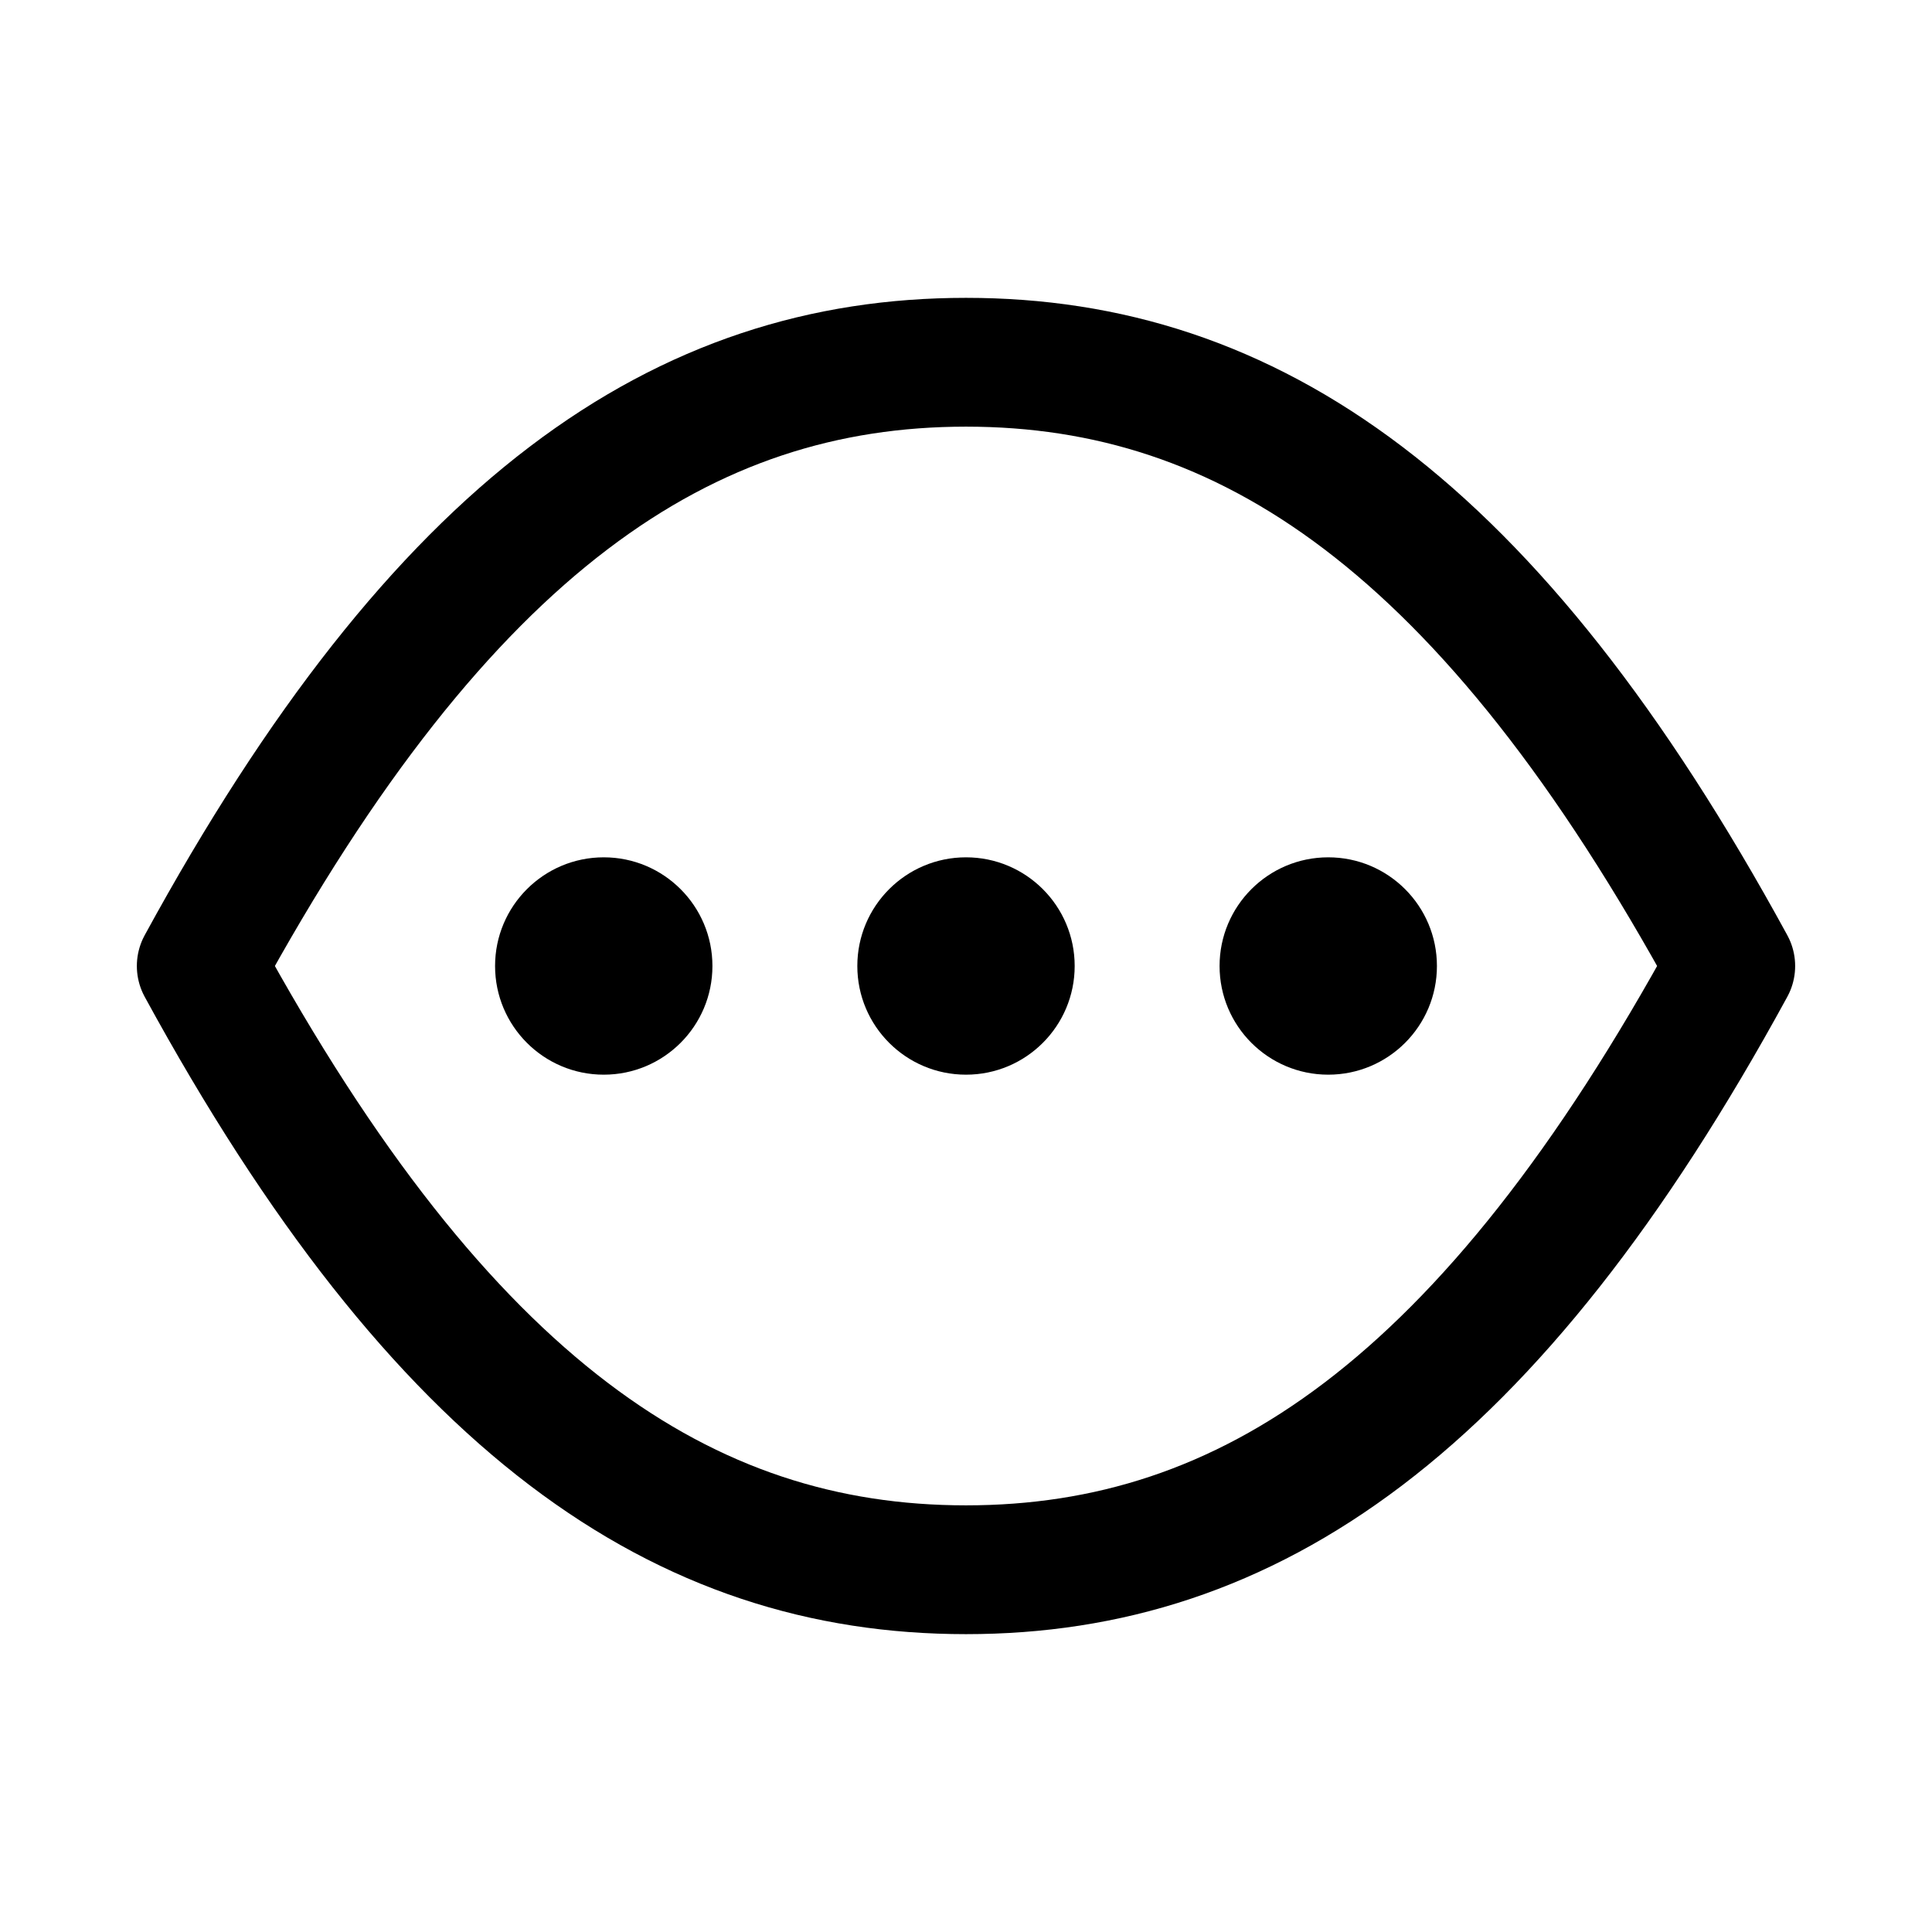
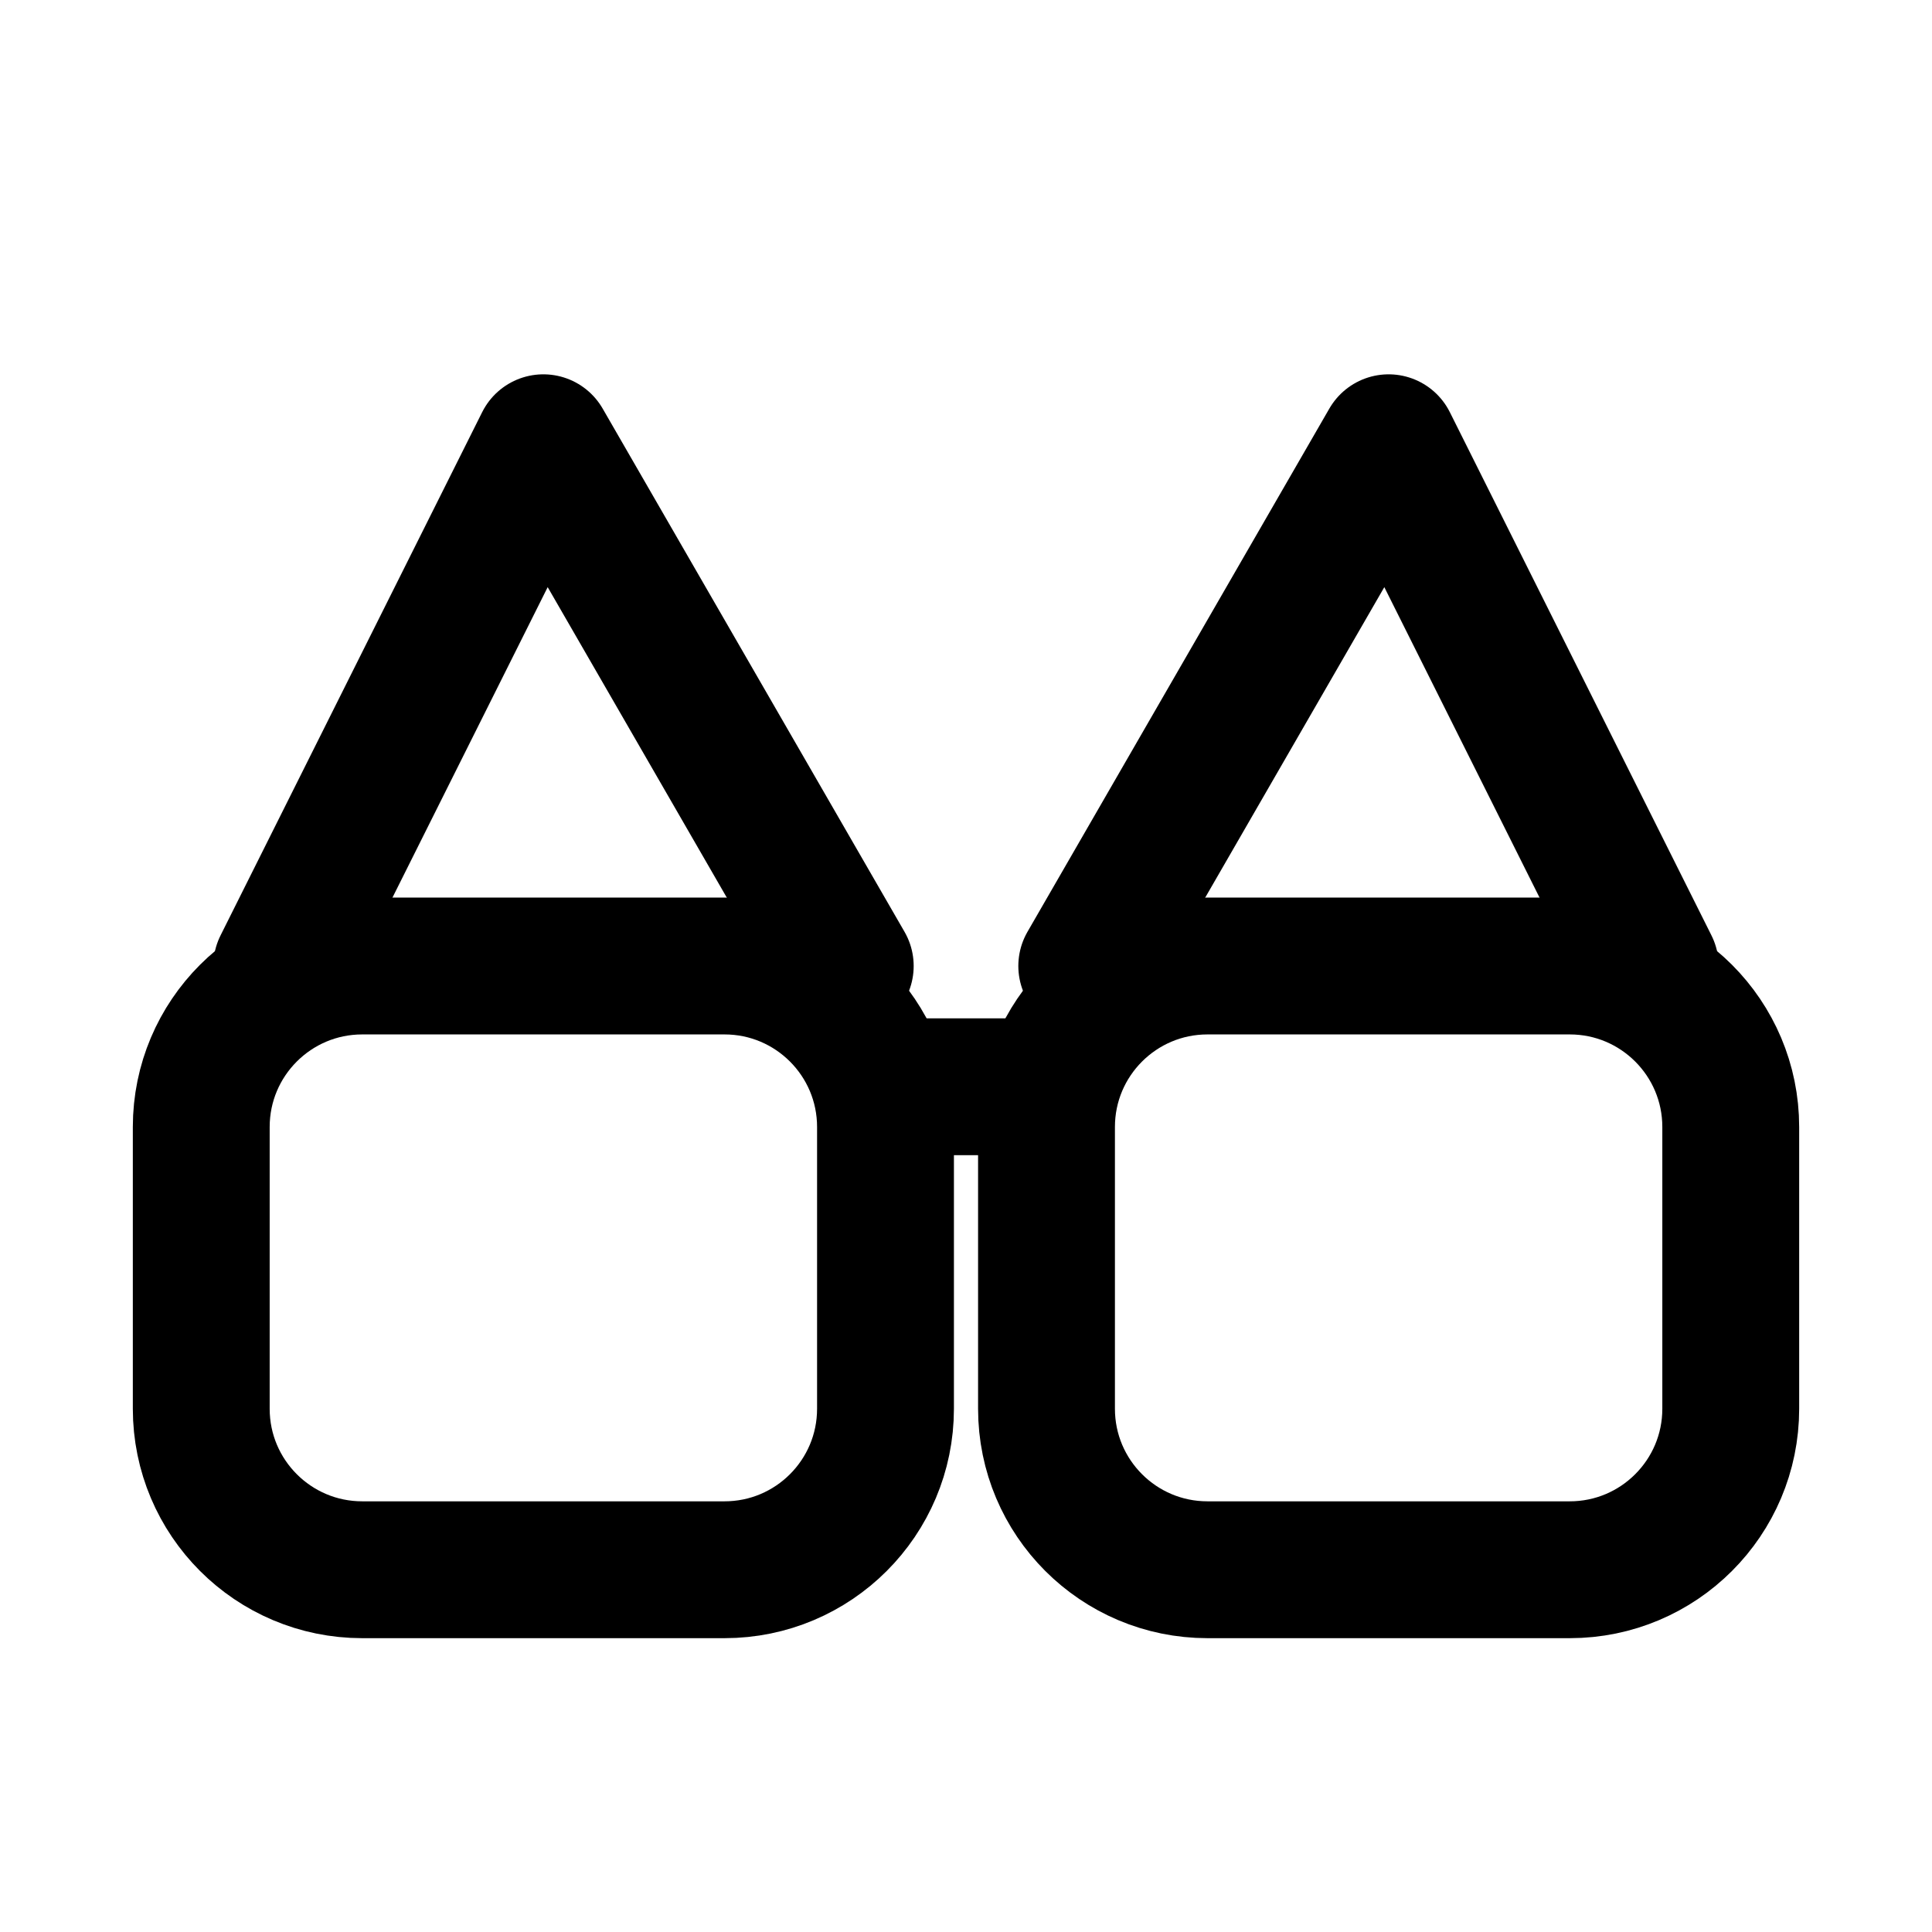
- <svg xmlns="http://www.w3.org/2000/svg" viewBox="0 0 24 24" fill="none" stroke="currentColor" stroke-width="1.6" stroke-linecap="round" stroke-linejoin="round">
-   <path d="M2.5 12 C 5.5 6.5, 8.5 4.5, 12 4.5 C 15.5 4.5, 18.5 6.5, 21.5 12 C 18.5 17.5, 15.5 19.5, 12 19.5 C 8.5 19.5, 5.5 17.5, 2.5 12 Z" />
-   <circle cx="7.5" cy="12" r="1.35" fill="currentColor" stroke="none" />
-   <circle cx="12" cy="12" r="1.35" fill="currentColor" stroke="none" />
-   <circle cx="16.5" cy="12" r="1.35" fill="currentColor" stroke="none" />
+ <svg xmlns="http://www.w3.org/2000/svg" viewBox="0 0 24 24" fill="none" stroke="currentColor" stroke-width="1.7" stroke-linecap="round" stroke-linejoin="round">
+   <rect x="2.5" y="12" width="8.5" height="7.5" rx="2" />
+   <rect x="13" y="12" width="8.5" height="7.5" rx="2" />
+   <line x1="11" y1="13.5" x2="13" y2="13.5" />
+   <path d="M 3.5 12 L 6.75 5.5 L 10.5 12" />
+   <path d="M 13.5 12 L 17.25 5.5 L 20.5 12" />
</svg>
